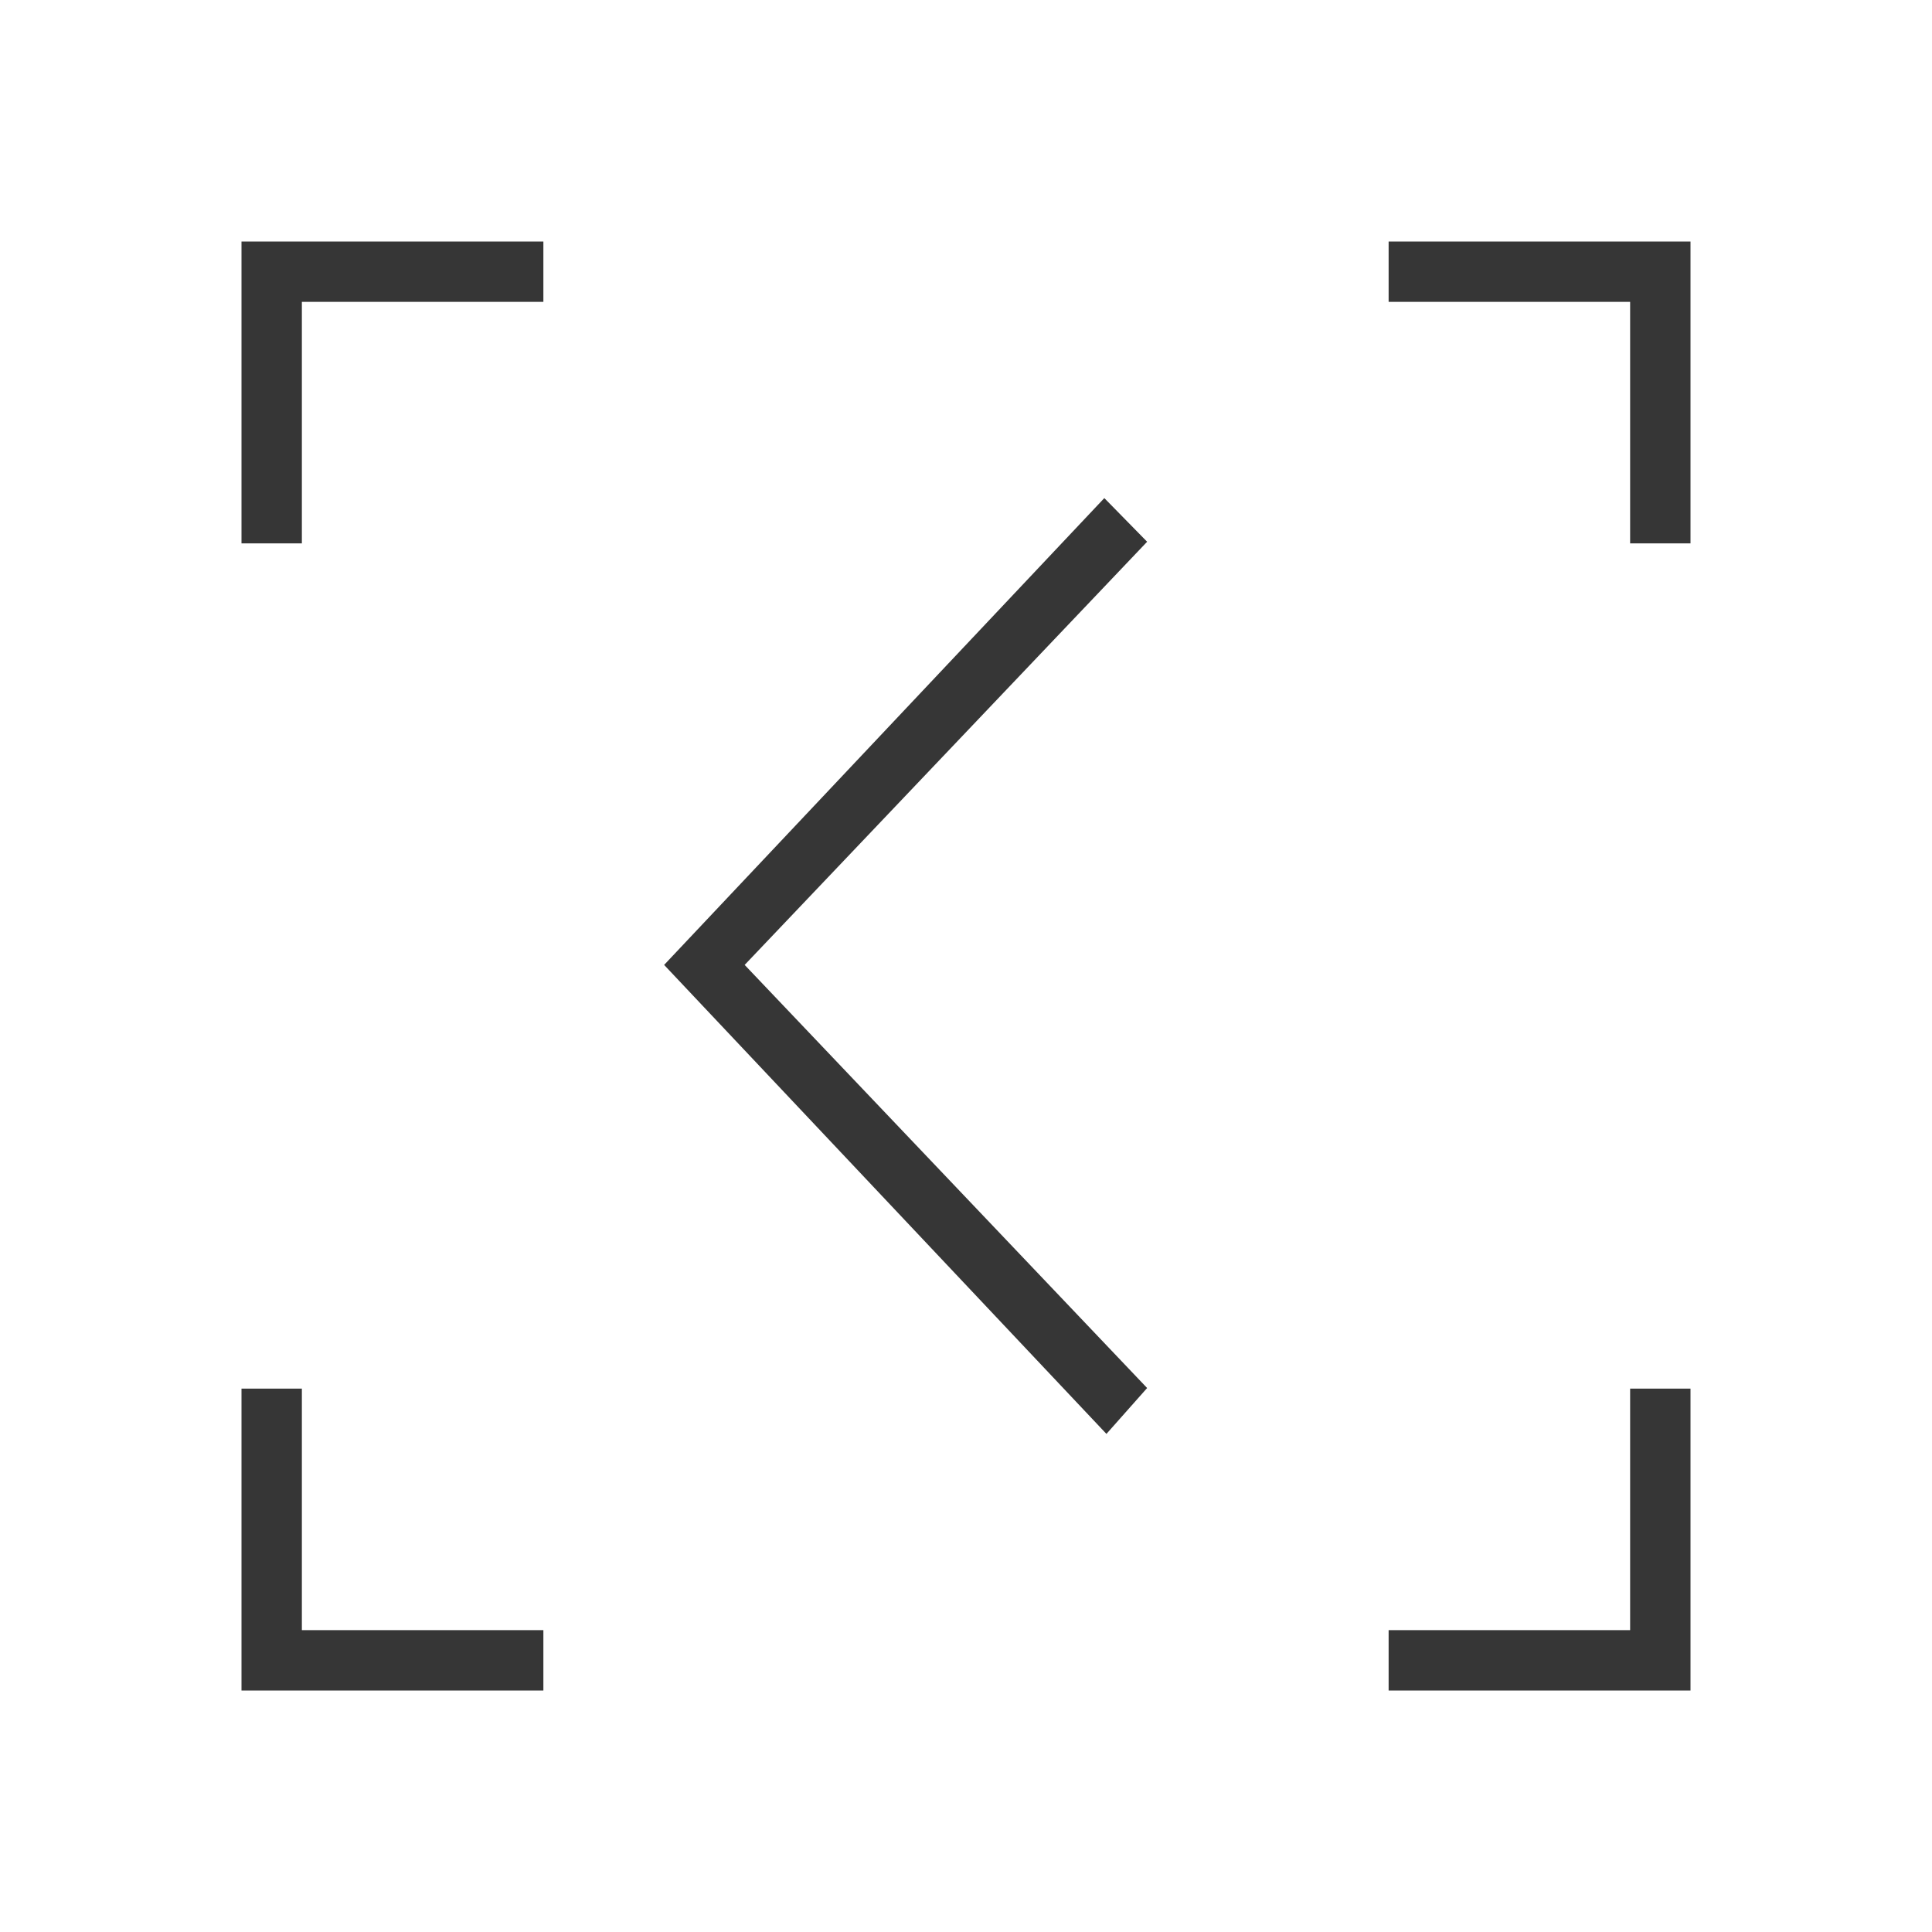
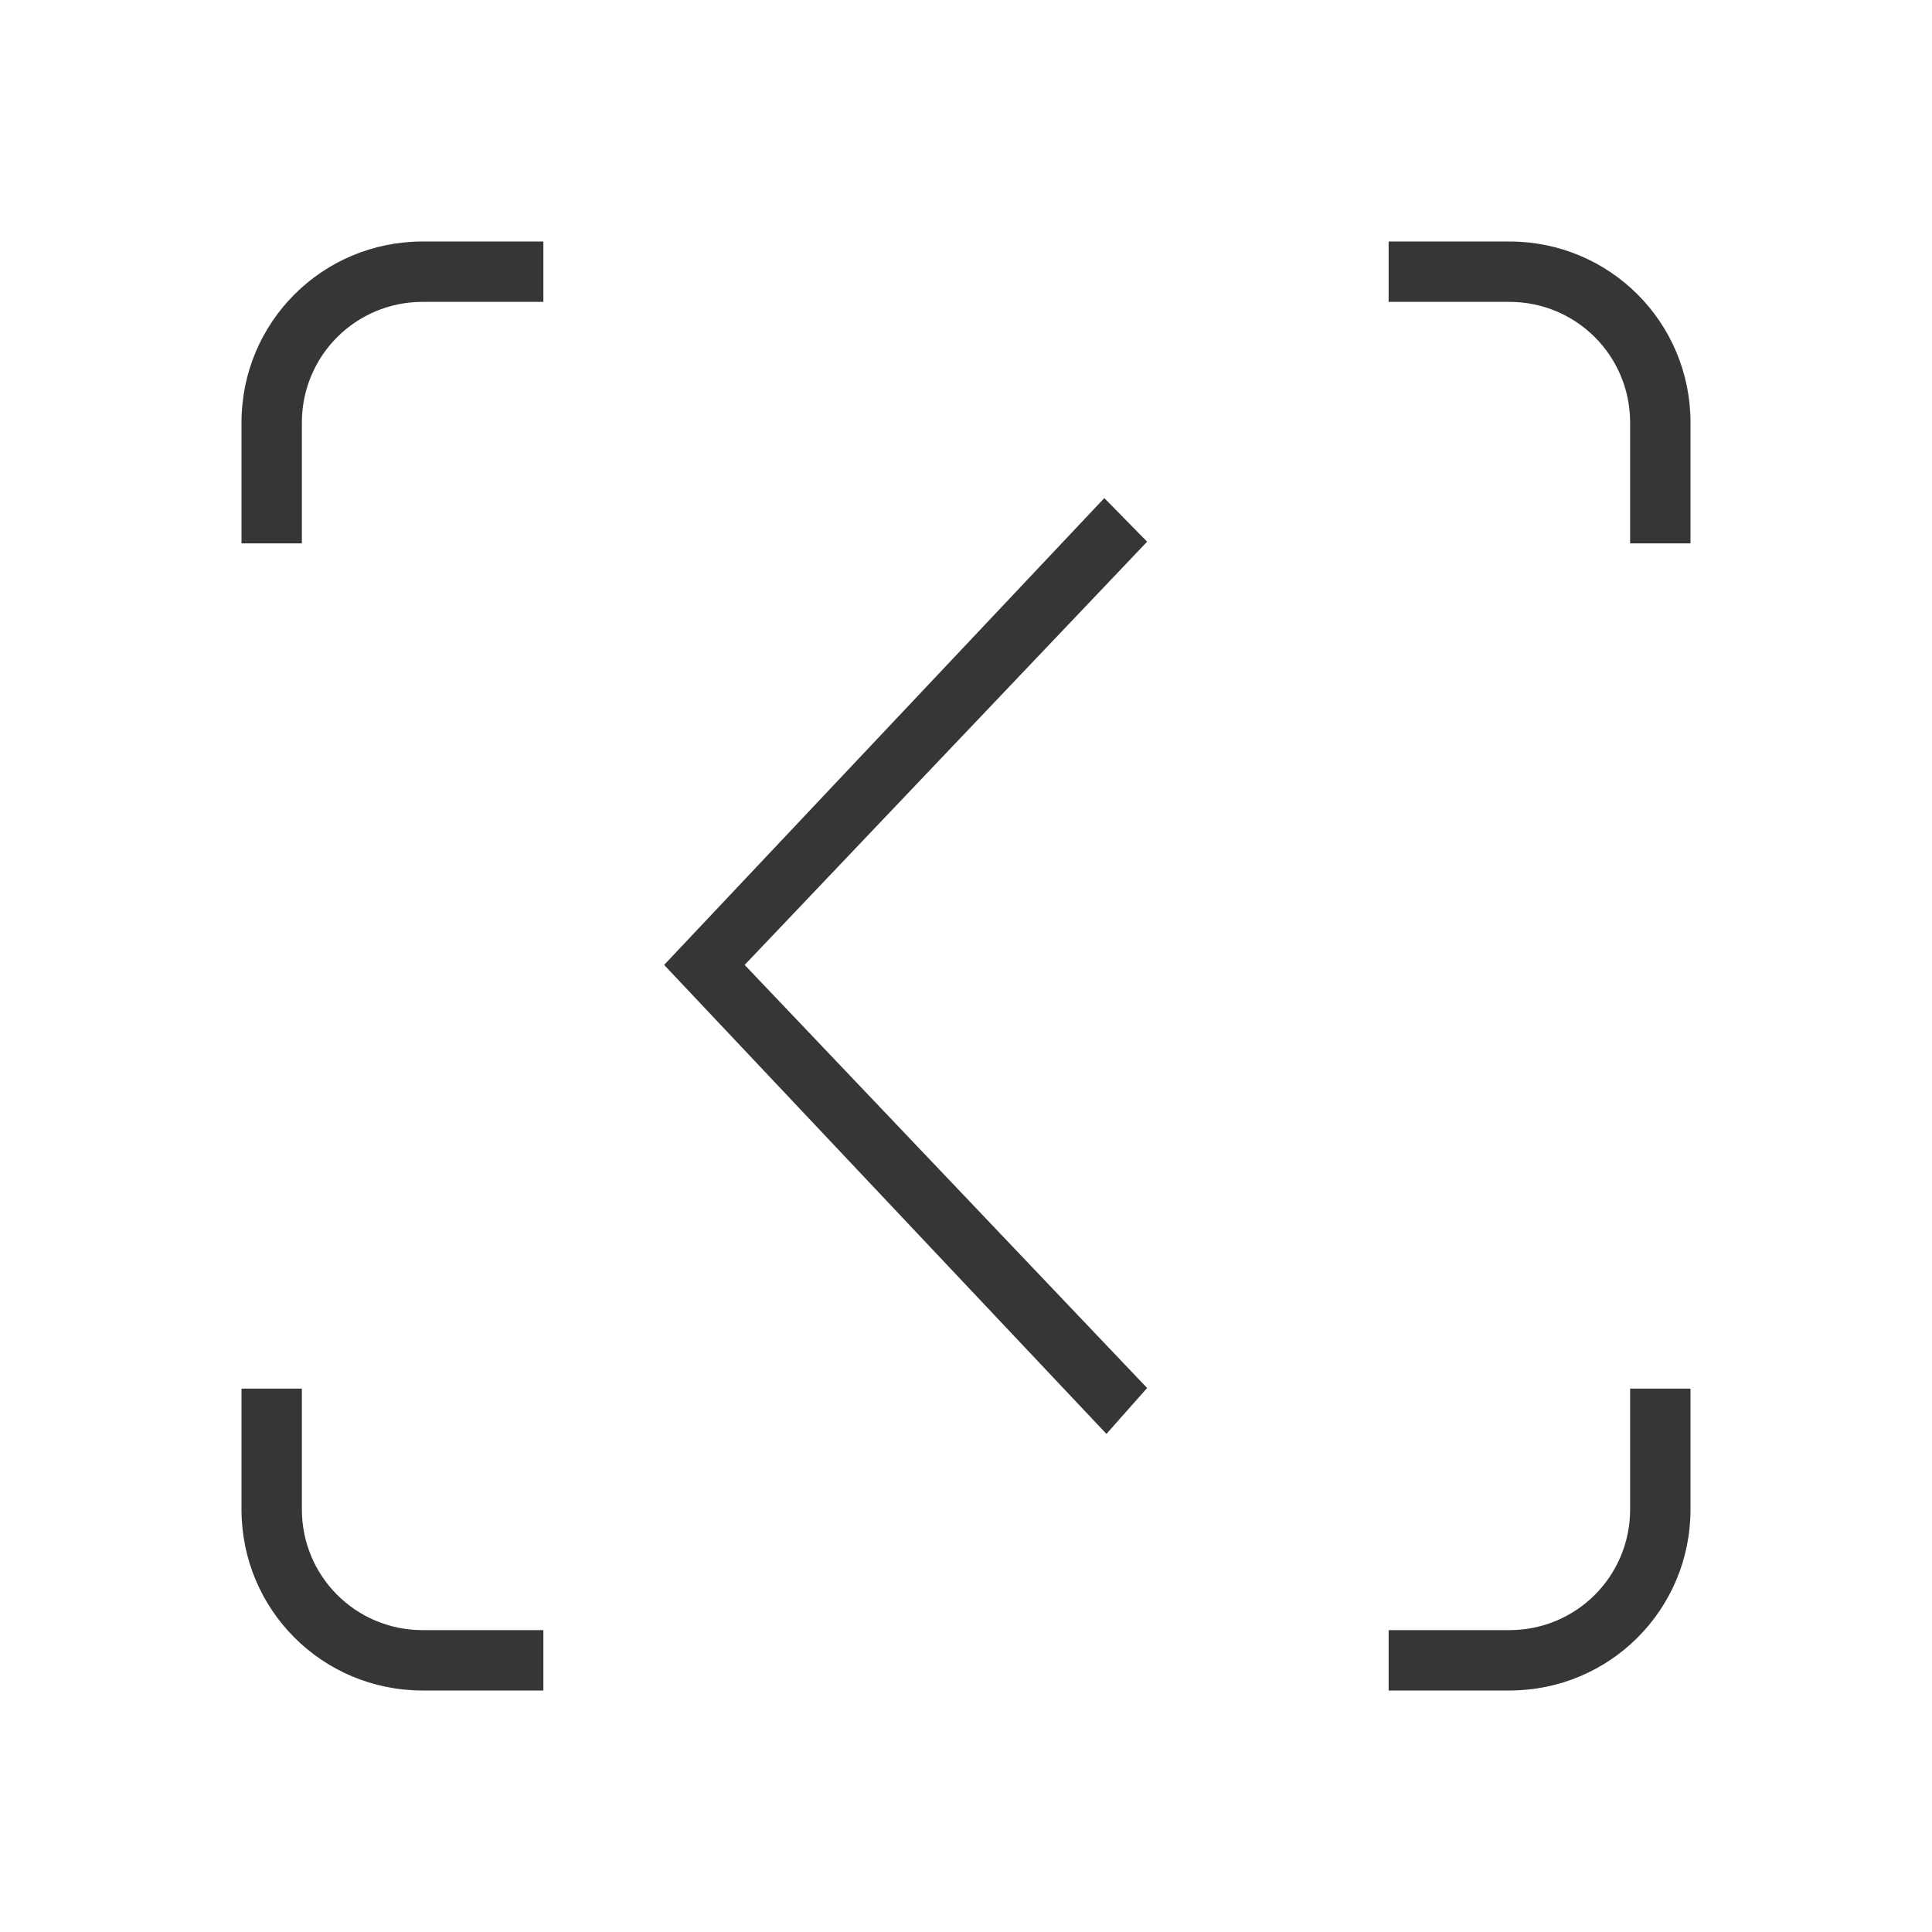
- <svg xmlns="http://www.w3.org/2000/svg" viewBox="0 0 32 32">
-   <defs id="defs3051">
-     <style type="text/css" id="current-color-scheme">
-       .ColorScheme-Text {
+ <svg xmlns="http://www.w3.org/2000/svg" version="1.1" viewBox="0 0 32 32">
+   <defs>
+     <style id="current-color-scheme" type="text/css">.ColorScheme-Text {
        color:#363636;
-       }
-       </style>
+       }</style>
  </defs>
-   <path style="fill:currentColor;fill-opacity:1;stroke:none" d="M 4 4 L 4 9 L 5 9 L 5 5 L 9 5 L 9 4 L 4 4 z M 23 4 L 23 5 L 27 5 L 27 9 L 28 9 L 28 4 L 23 4 z M 18.291 8.25 L 11 15.982 L 18.326 23.75 L 19 22.99 L 12.334 15.982 L 19 8.973 L 18.291 8.25 z M 4 23 L 4 28 L 9 28 L 9 27 L 5 27 L 5 23 L 4 23 z M 27 23 L 27 27 L 23 27 L 23 28 L 28 28 L 28 23 L 27 23 z " class="ColorScheme-Text" />
+   <path class="ColorScheme-Text" d="m18.291 8.25-7.291 7.732 7.326 7.768 0.674-0.76-6.666-7.008 6.666-7.01z" fill="currentColor" />
+   <path class="ColorScheme-Text" d="m7 4c-1.662 0-3 1.338-3 3v2h1v-2c0-1.108 0.892-2 2-2h2v-1zm16 0v1h2c1.108 0 2 0.892 2 2v2h1v-2c0-1.662-1.338-3-3-3zm-19 19v2c0 1.662 1.338 3 3 3h2v-1h-2c-1.108 0-2-0.892-2-2v-2zm23 0v2c0 1.108-0.892 2-2 2h-2v1h2c1.662 0 3-1.338 3-3v-2z" fill="currentColor" />
</svg>
